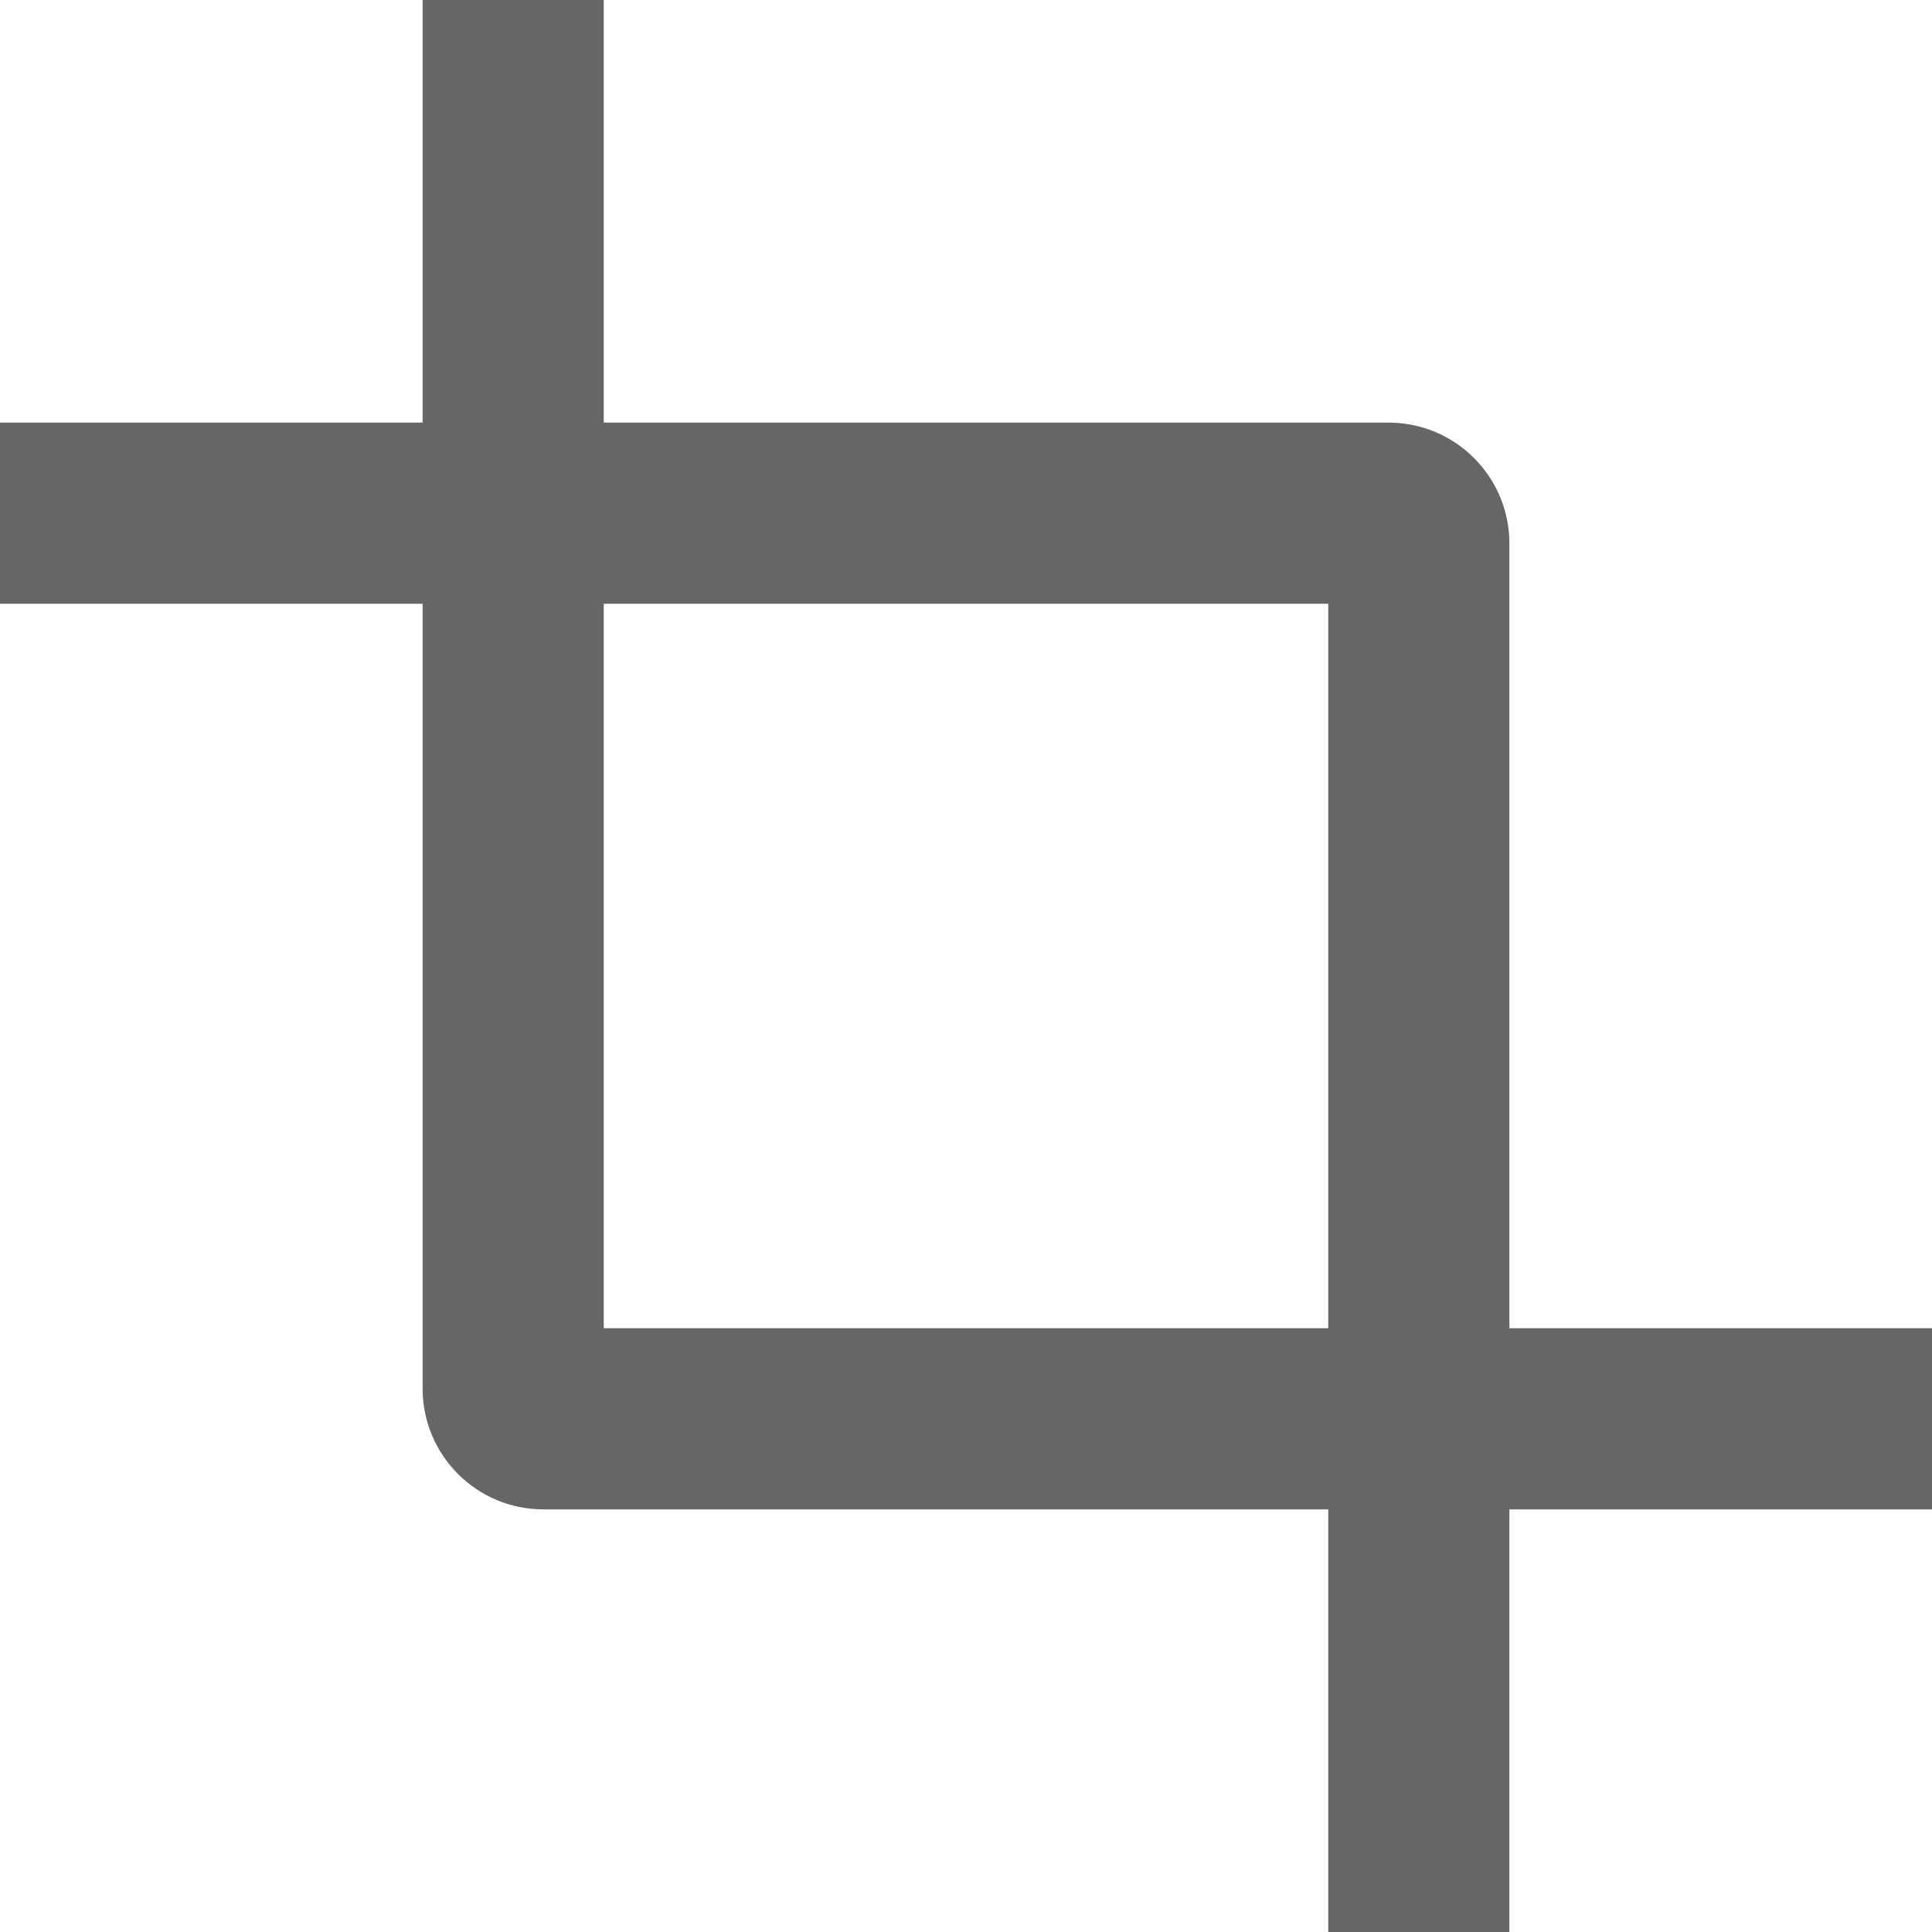
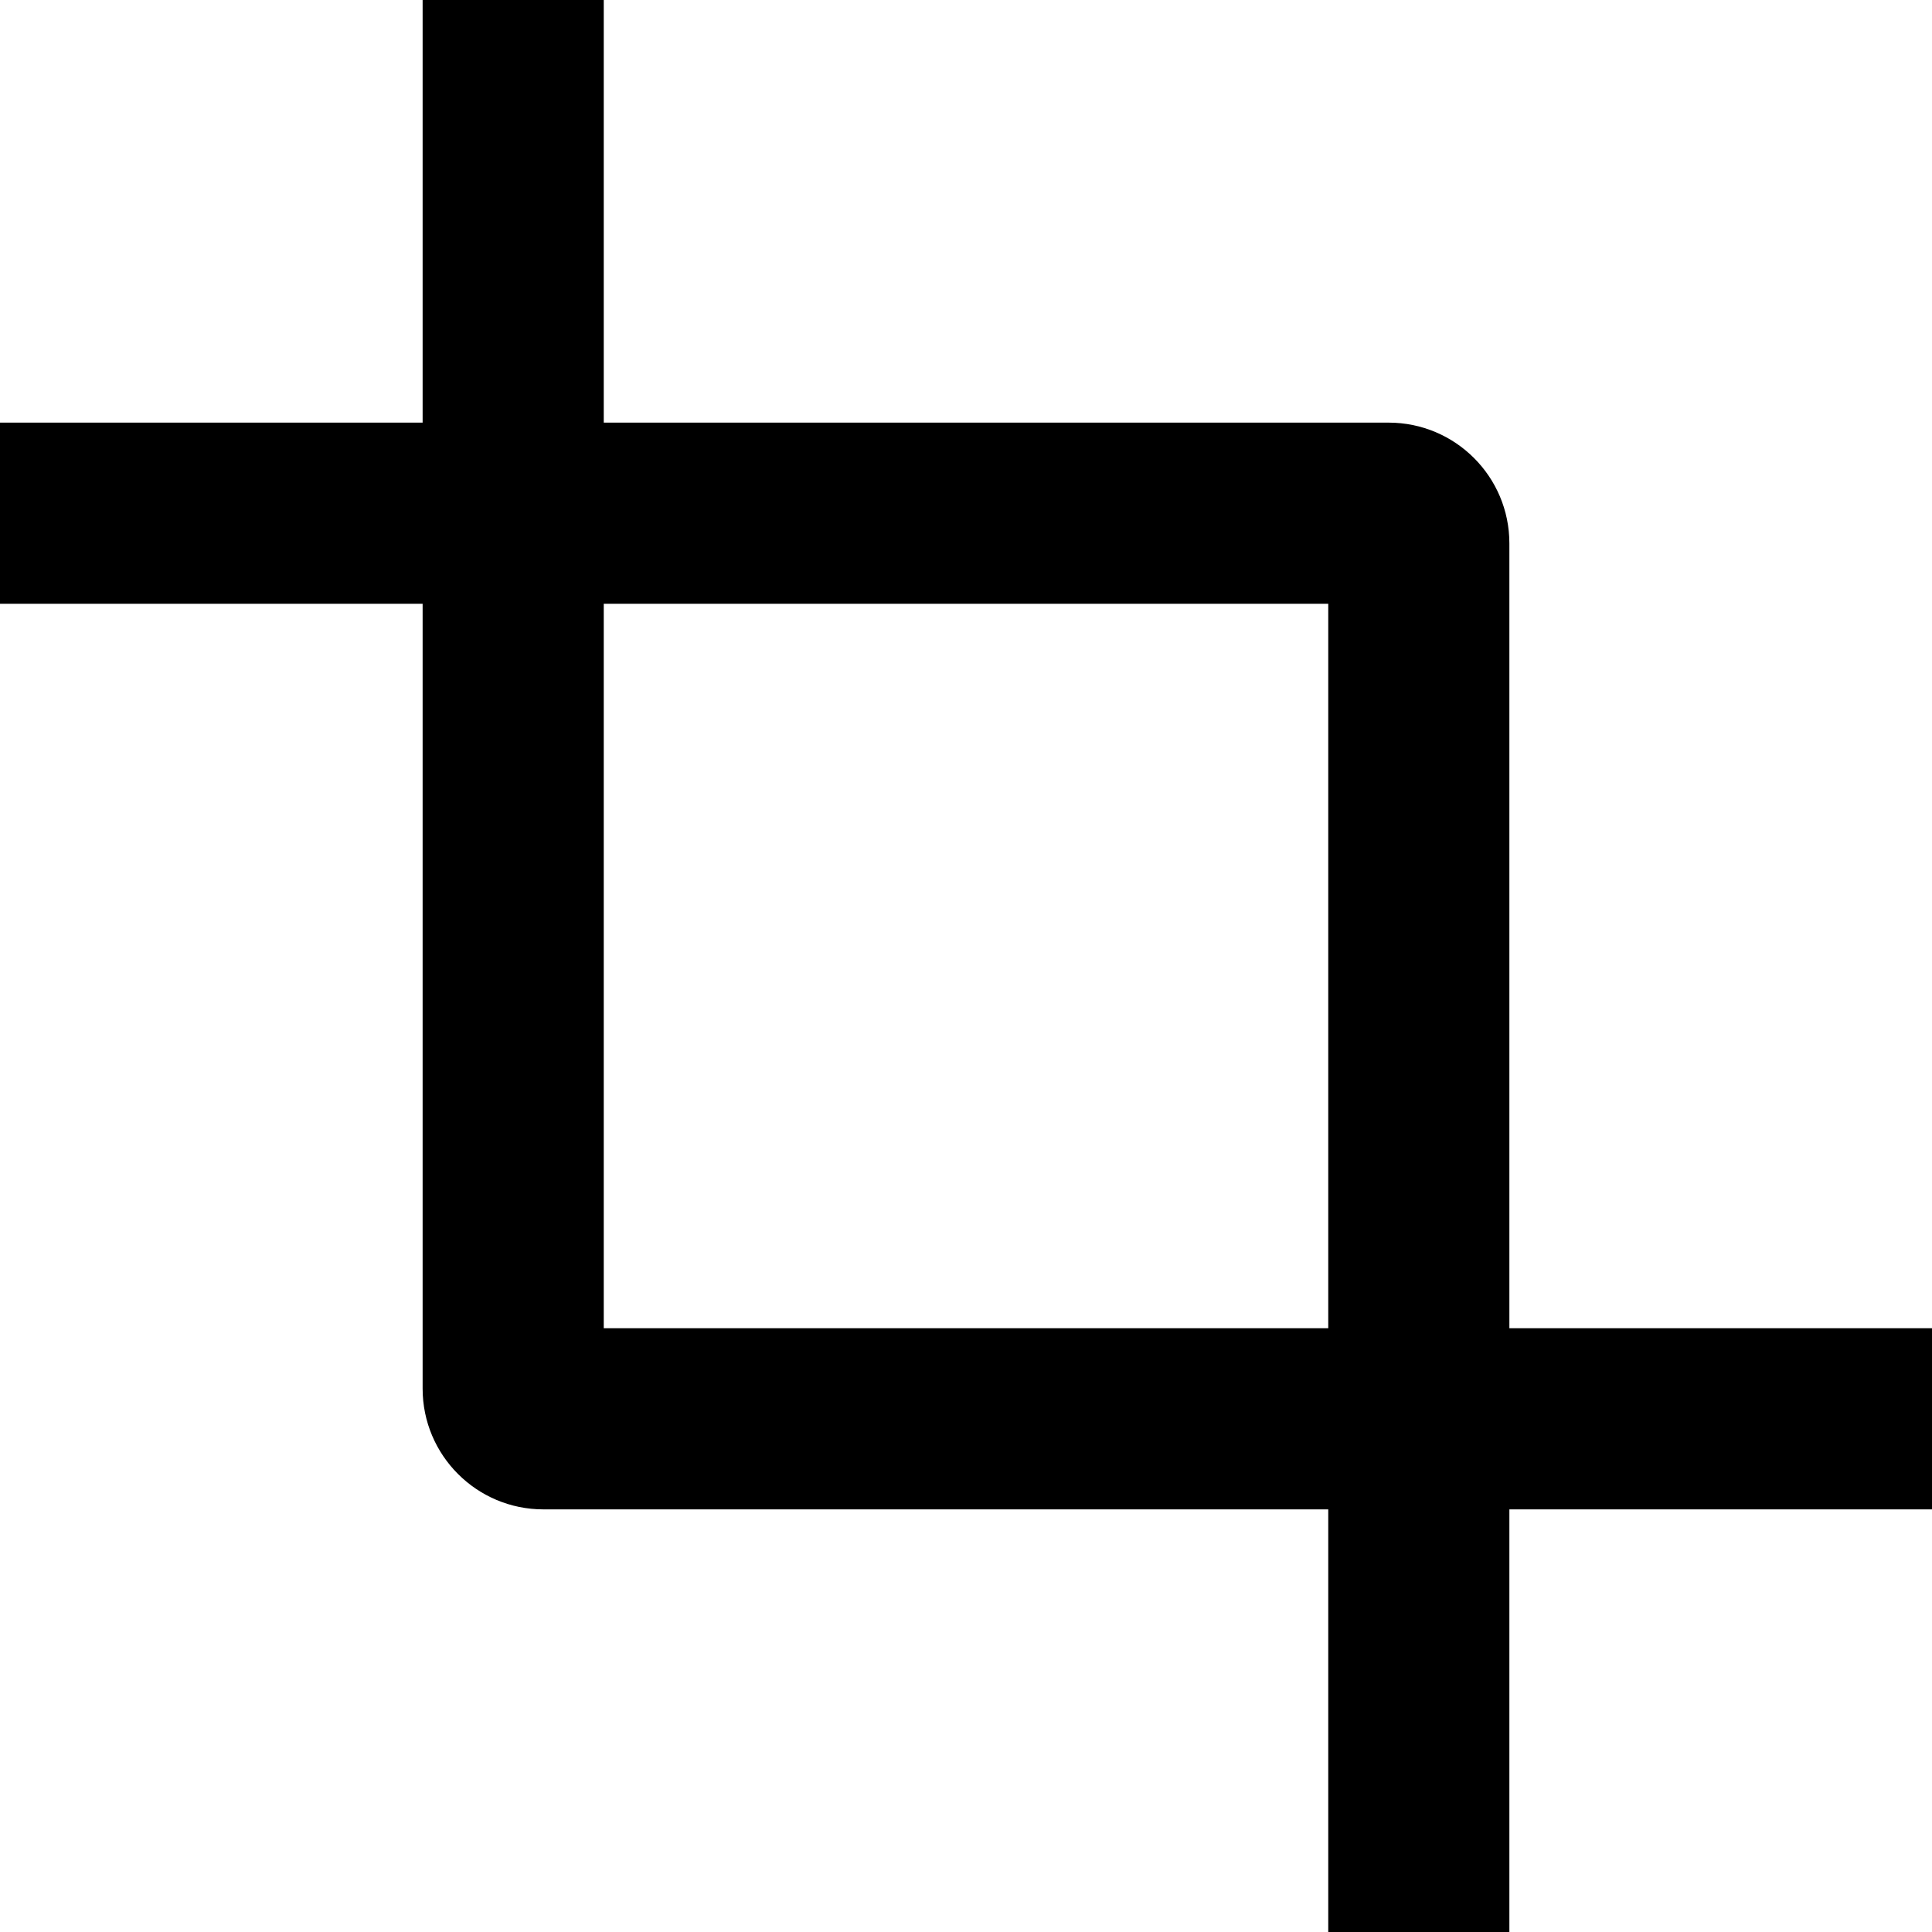
<svg xmlns="http://www.w3.org/2000/svg" width="16" height="16" viewBox="0 0 16 16" fill="none">
-   <path fill-rule="evenodd" clip-rule="evenodd" d="M5 0.75V0H3.5V0.75V3.5H0.75H0V5H0.75H3.5V11.5C3.5 12.052 3.948 12.5 4.5 12.5H11V15.25V16H12.5V15.25V12.5H15.25H16V11H15.25H12.5V4.5C12.5 3.948 12.052 3.5 11.5 3.5H5V0.75ZM5 5V11H11V5H5Z" fill="#666666" />
+   <path fill-rule="evenodd" clip-rule="evenodd" d="M5 0.75V0H3.5V0.75V3.5H0.75H0V5H0.75H3.5V11.5C3.5 12.052 3.948 12.5 4.5 12.5H11V15.25V16H12.5V15.25V12.5H15.25H16V11H15.25H12.5V4.5C12.5 3.948 12.052 3.5 11.5 3.5H5V0.75ZM5 5V11H11V5H5Z" fill="currentColor" />
</svg>
